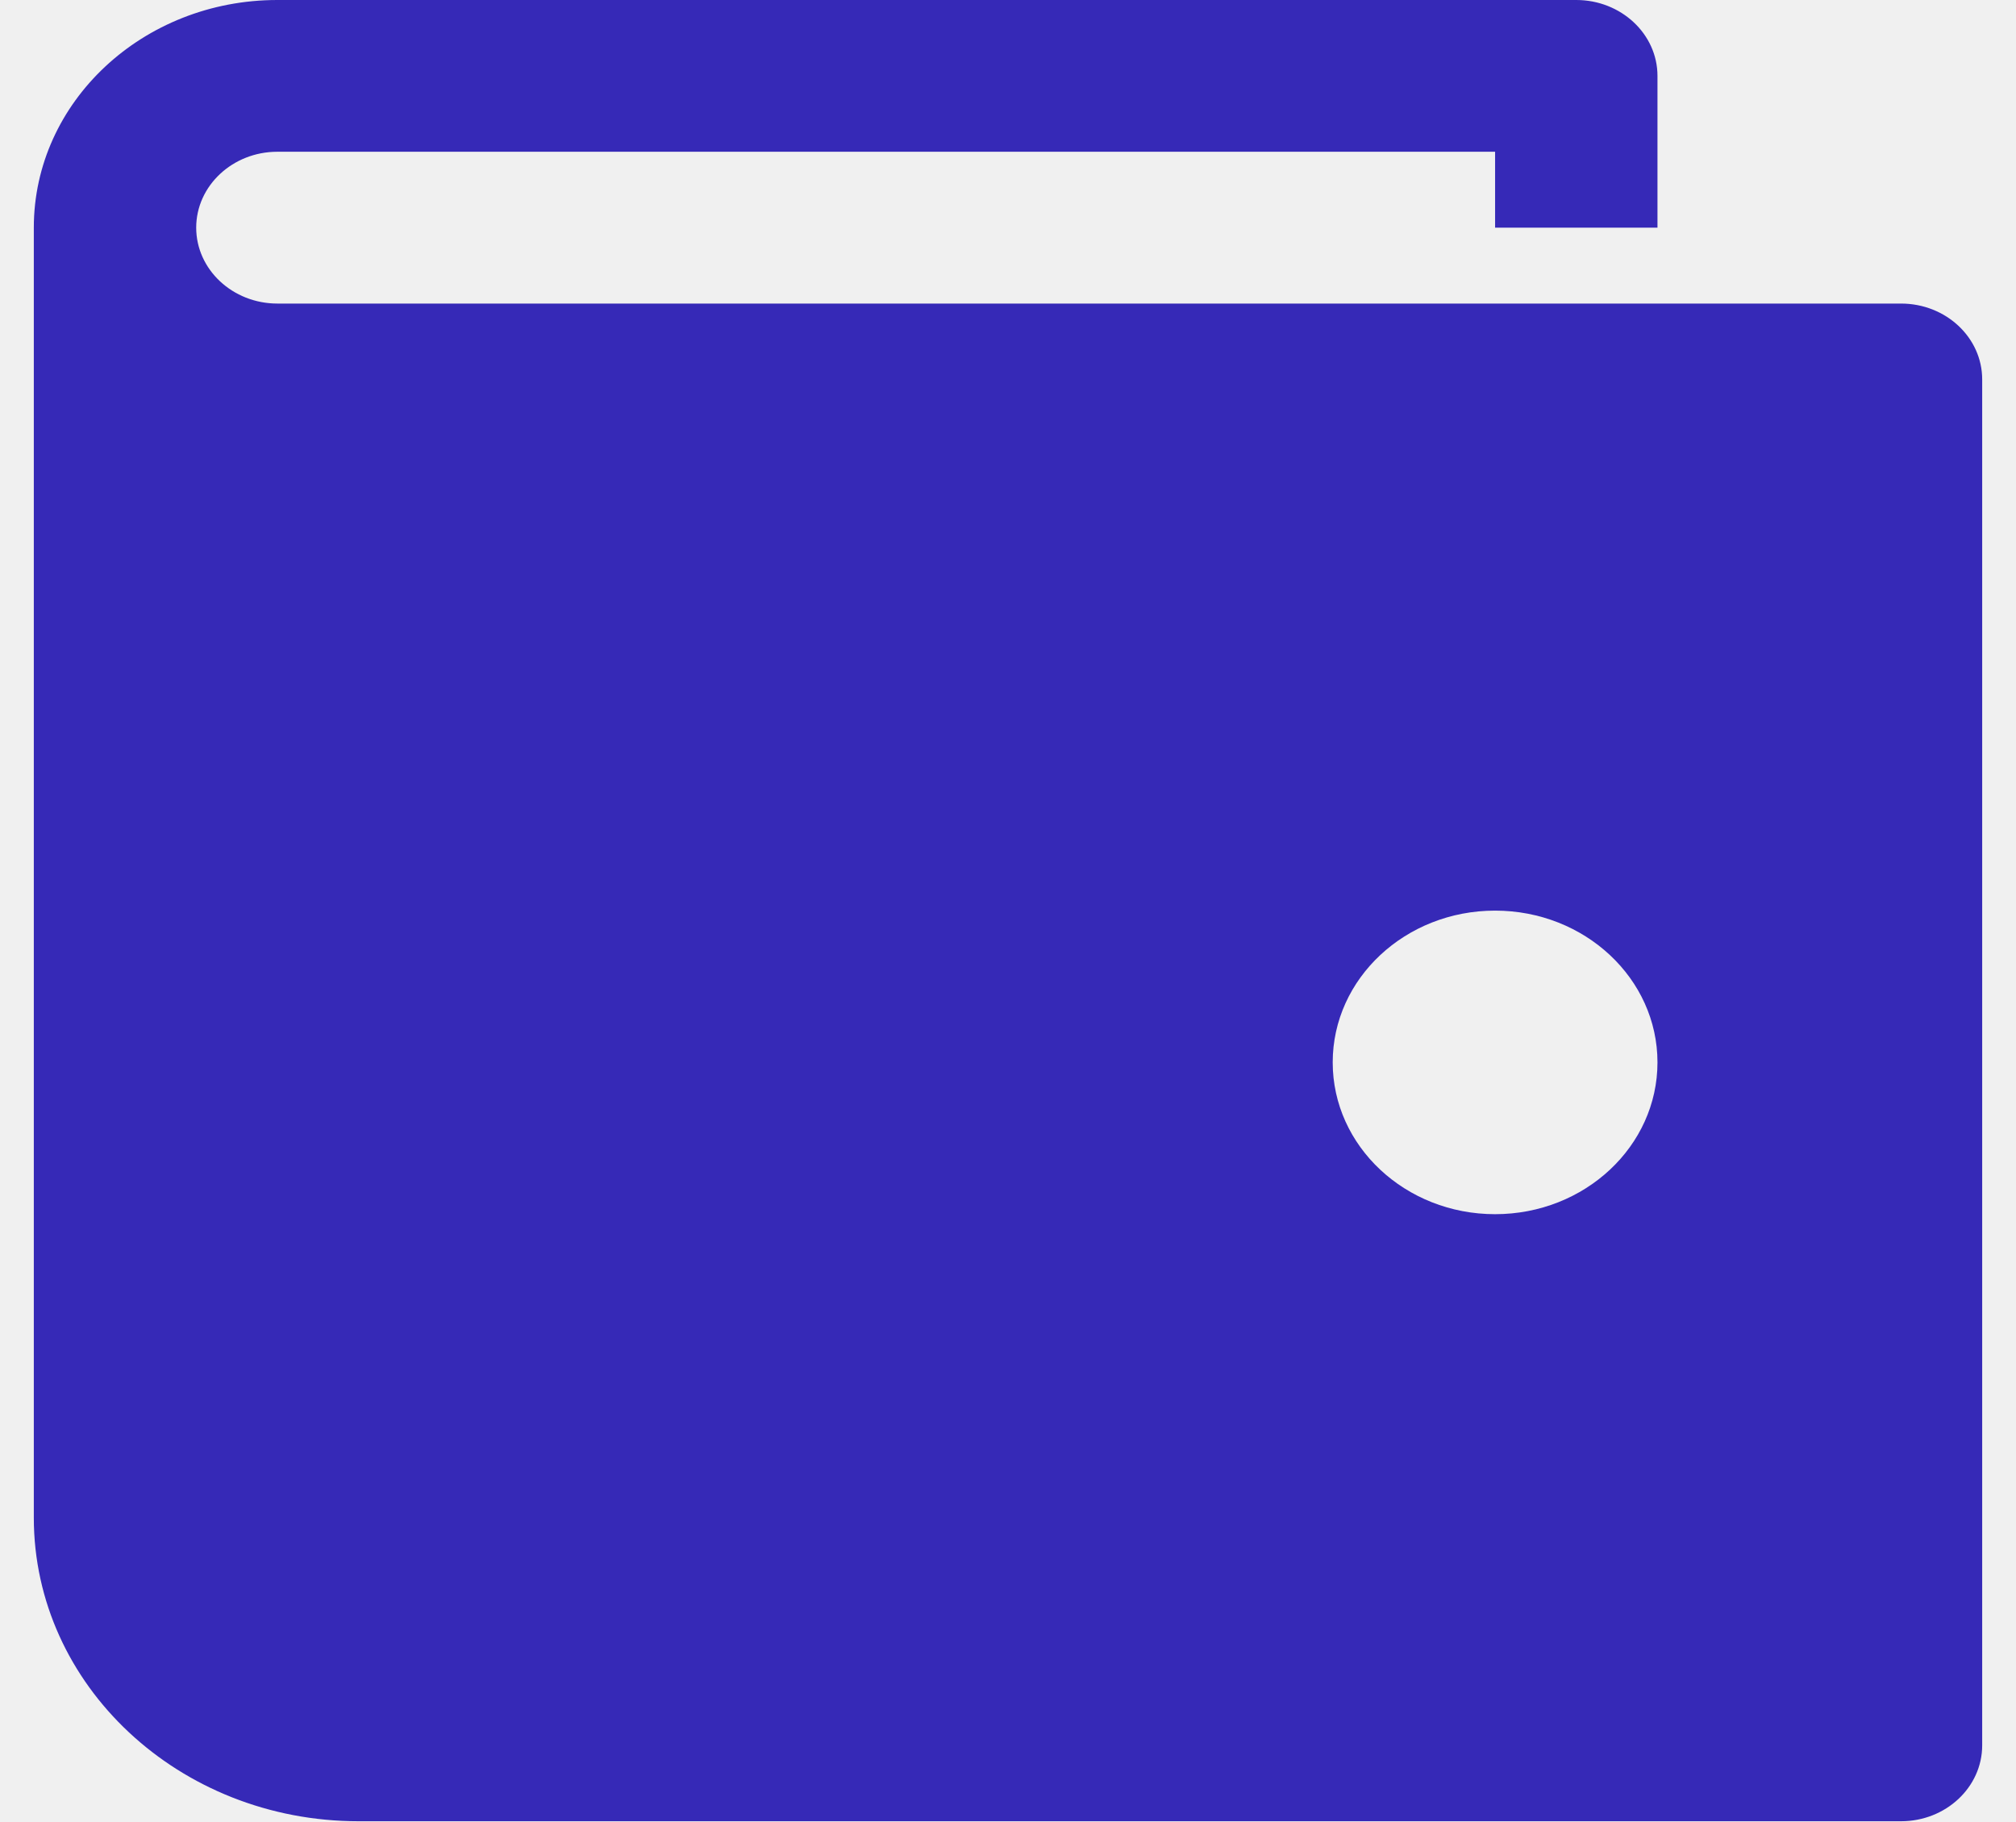
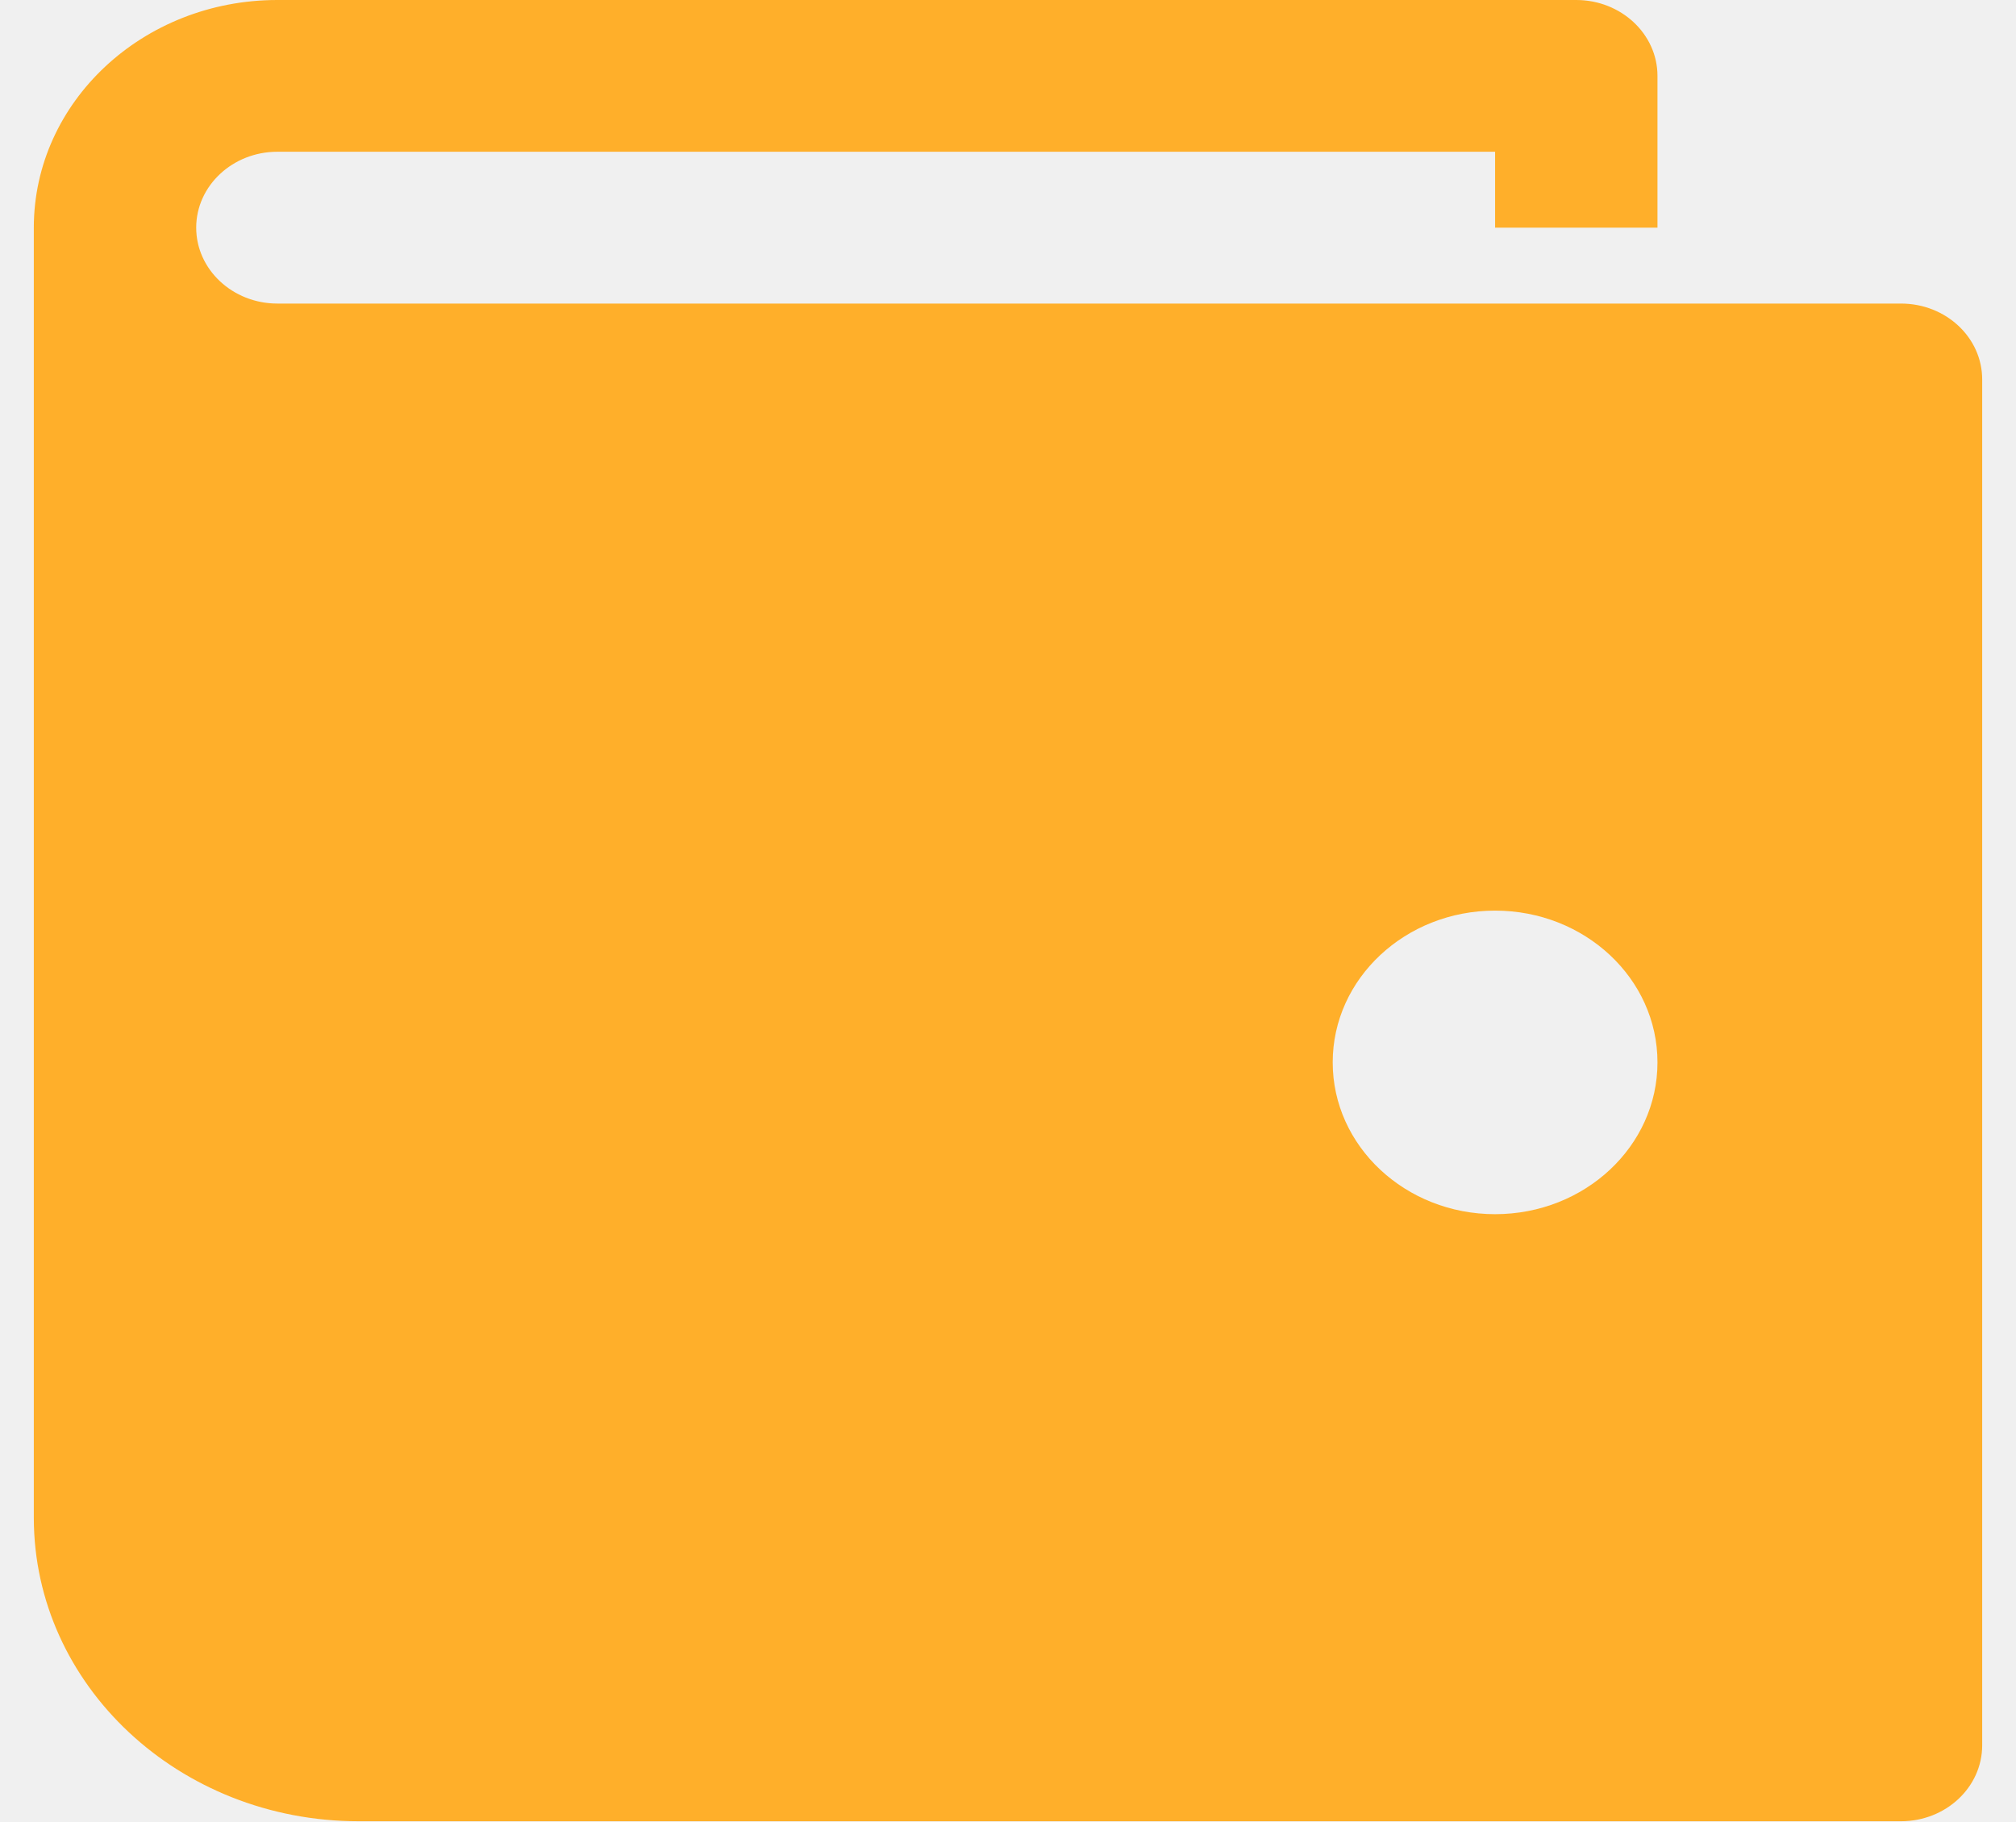
<svg xmlns="http://www.w3.org/2000/svg" width="31" height="28" viewBox="0 0 31 28" fill="none">
  <g clip-path="url(#clip0_17_1189)">
-     <path d="M29.232 4.667H5.513H4.265C3.577 4.667 3.017 4.143 3.017 3.5C3.017 2.857 3.577 2.333 4.265 2.333H22.99V3.5H25.487V1.167C25.487 0.523 24.927 0 24.238 0H4.265C2.196 0 0.52 1.567 0.52 3.5V23.333C0.52 25.91 2.756 28 5.513 28H29.232C29.921 28 30.48 27.477 30.48 26.833V5.833C30.48 5.189 29.921 4.667 29.232 4.667ZM22.99 18.667C21.611 18.667 20.493 17.622 20.493 16.333C20.493 15.044 21.611 14 22.99 14C24.369 14 25.487 15.044 25.487 16.333C25.487 17.622 24.369 18.667 22.99 18.667Z" fill="#3629B7" />
+     <path d="M29.232 4.667H5.513H4.265C3.577 4.667 3.017 4.143 3.017 3.5C3.017 2.857 3.577 2.333 4.265 2.333H22.99V3.5H25.487V1.167C25.487 0.523 24.927 0 24.238 0H4.265C2.196 0 0.52 1.567 0.52 3.5V23.333C0.52 25.91 2.756 28 5.513 28H29.232C29.921 28 30.48 27.477 30.48 26.833V5.833C30.48 5.189 29.921 4.667 29.232 4.667ZM22.99 18.667C21.611 18.667 20.493 17.622 20.493 16.333C20.493 15.044 21.611 14 22.99 14C24.369 14 25.487 15.044 25.487 16.333C25.487 17.622 24.369 18.667 22.99 18.667Z" fill="#FFAF2A" />
  </g>
  <defs>
    <clipPath id="clip0_17_1189">
      <rect width="29.96" height="28" fill="white" transform="translate(0.519989)" />
    </clipPath>
  </defs>
</svg>
